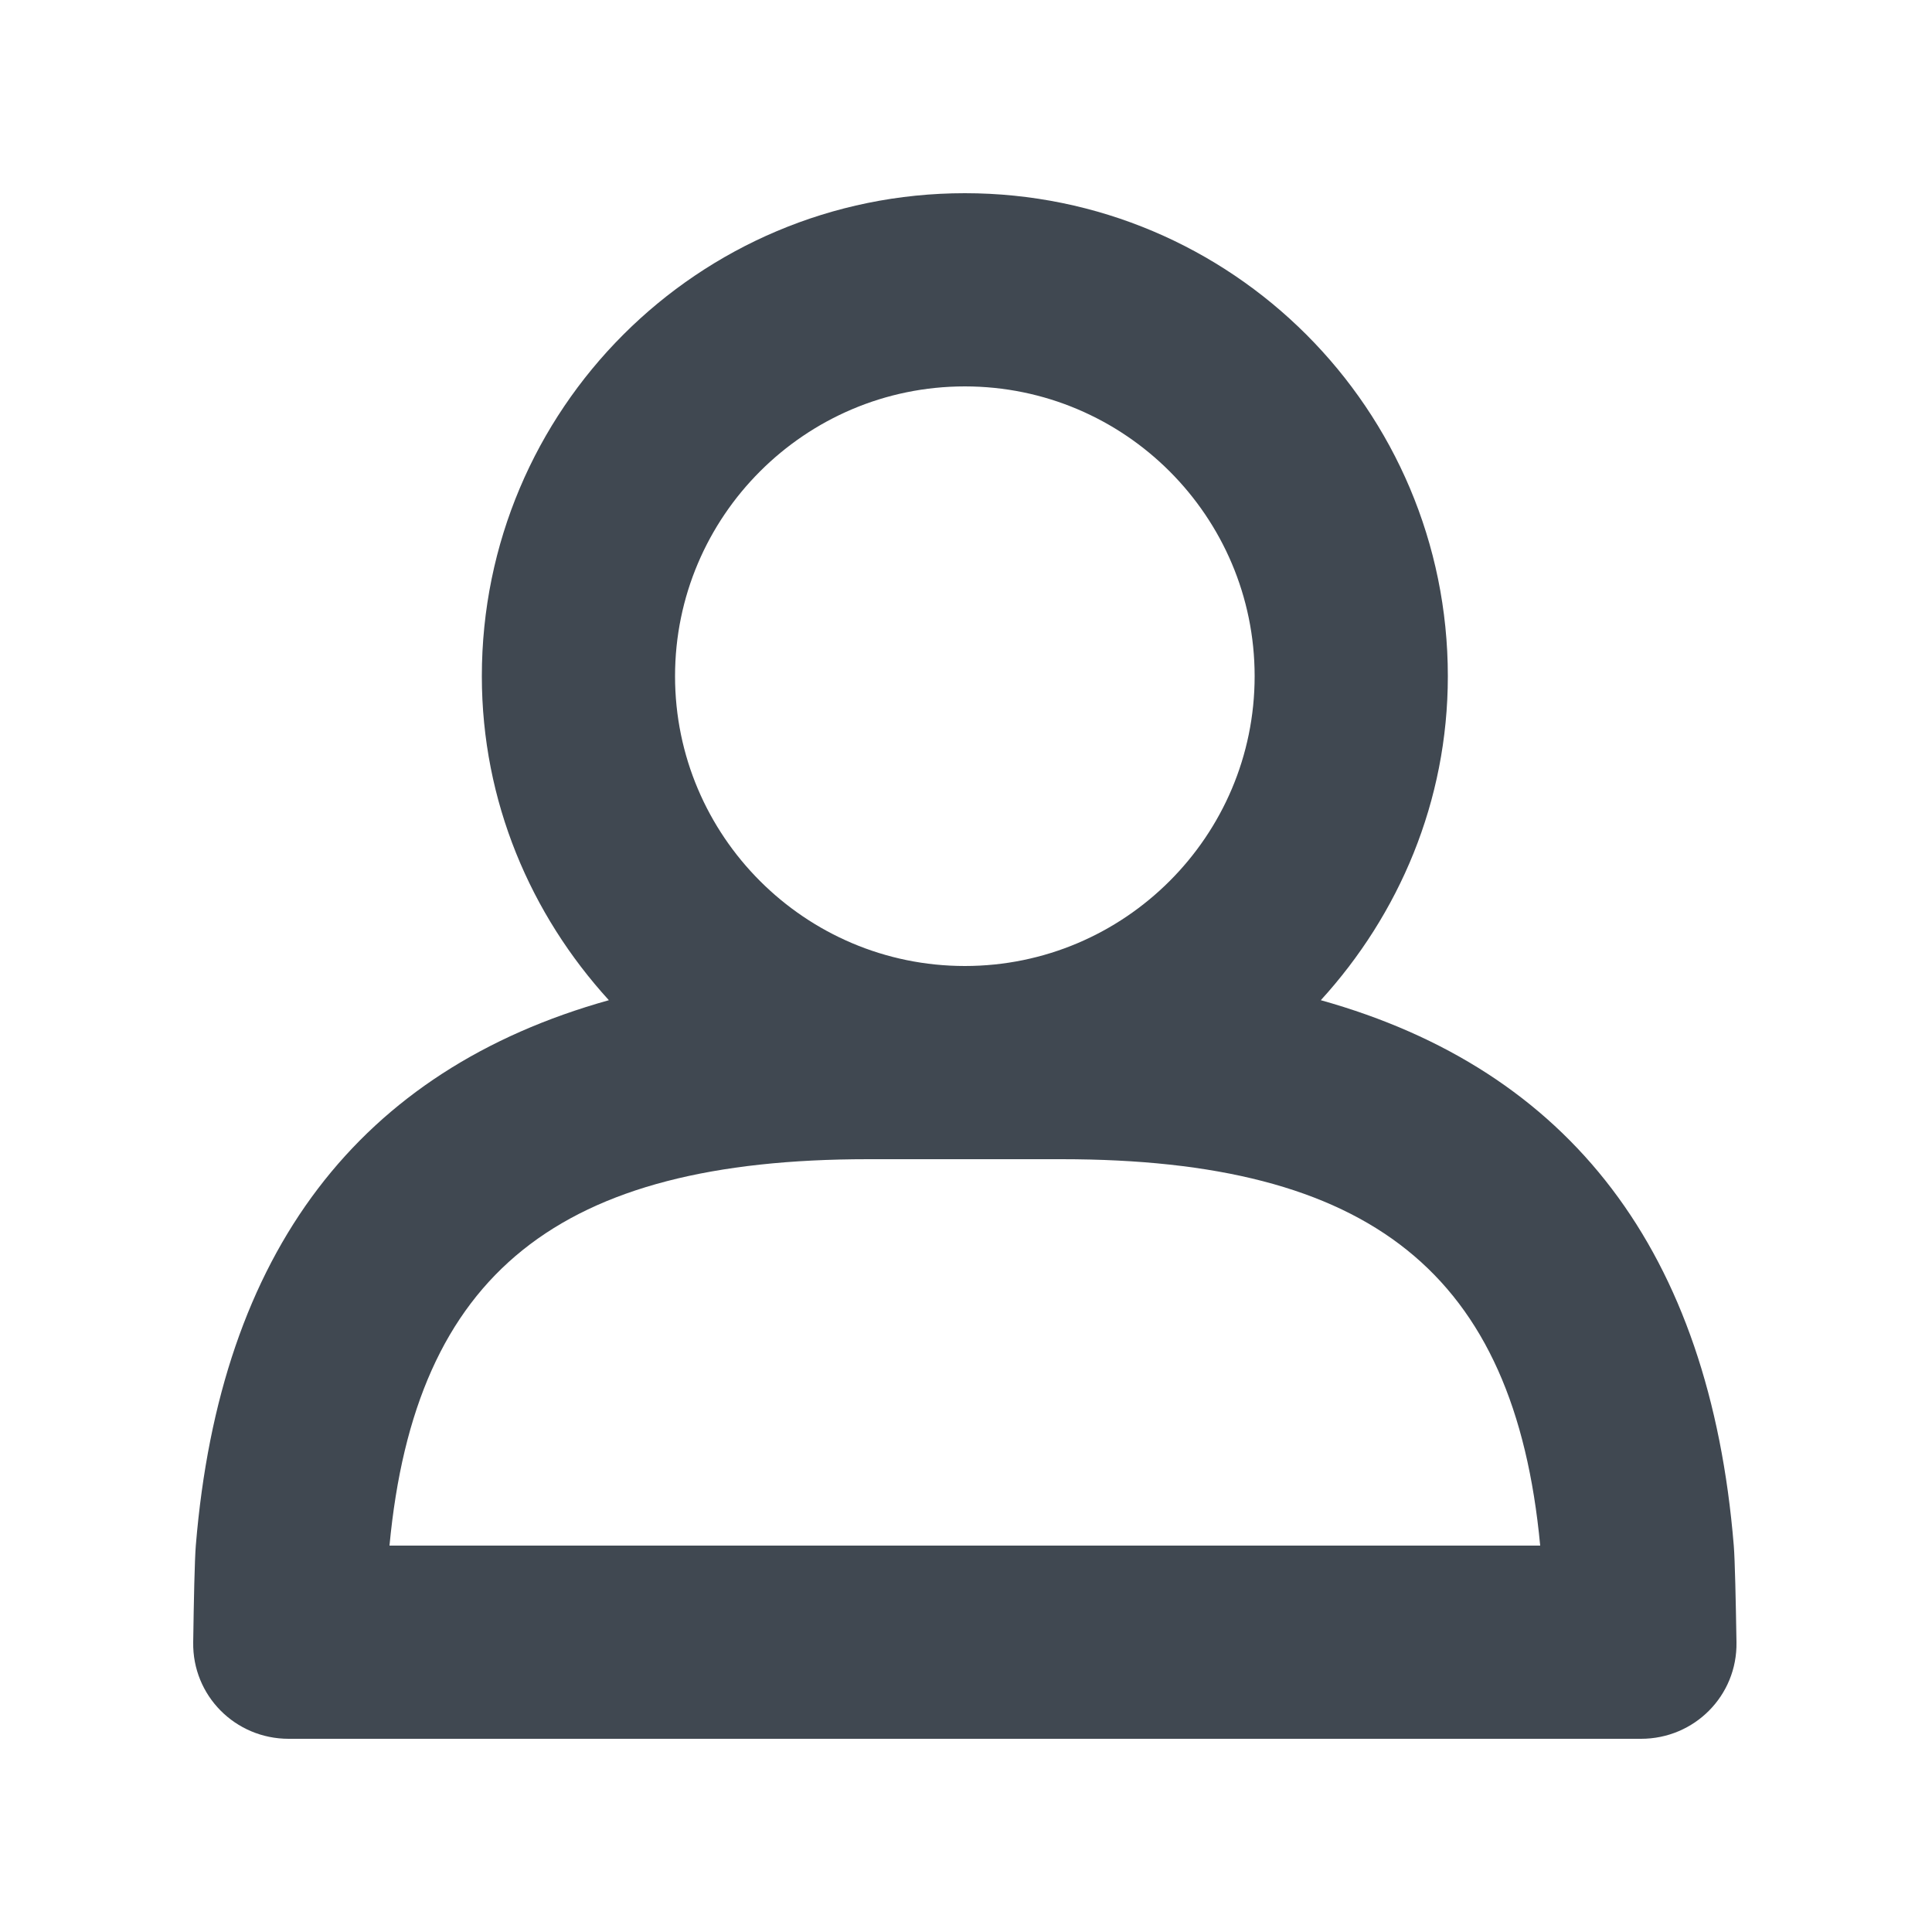
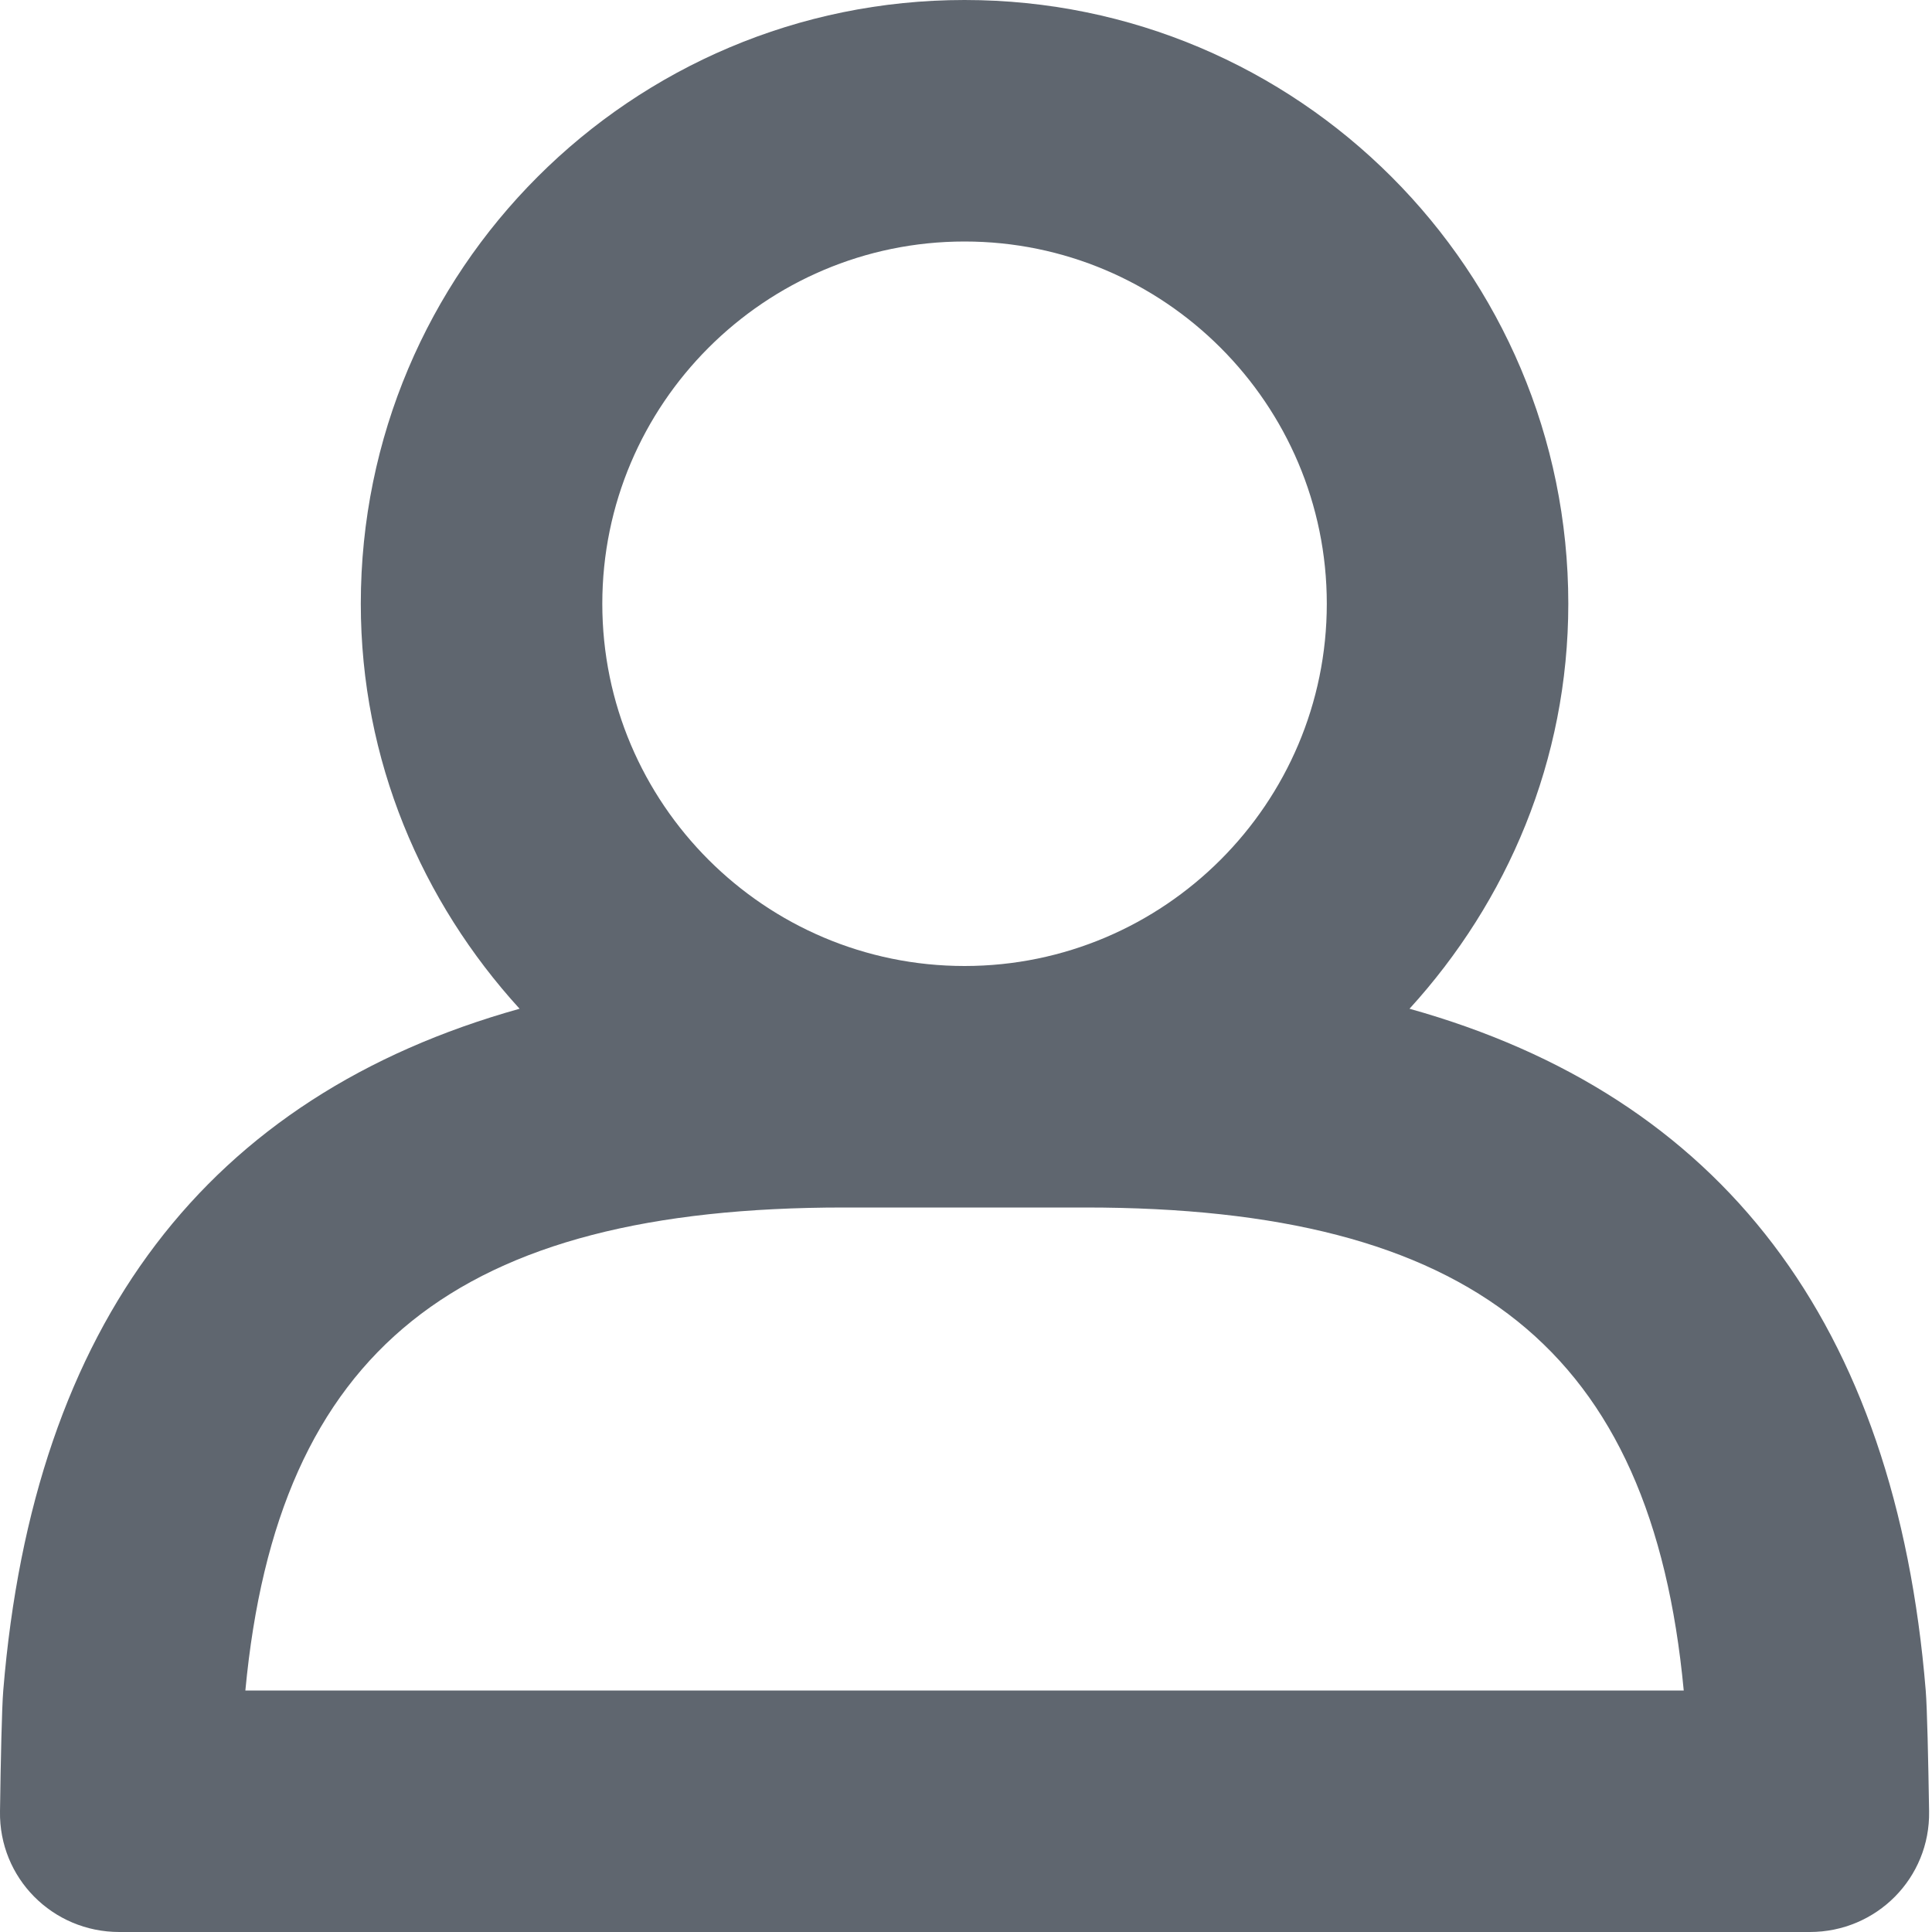
- <svg xmlns="http://www.w3.org/2000/svg" width="20px" height="20px" viewBox="0 0 20 20" version="1.1">
+ <svg xmlns="http://www.w3.org/2000/svg" width="16px" height="16px" viewBox="0 0 16 16" version="1.1">
  <defs />
-   <g id="Icons" stroke="none" stroke-width="1" fill="none" fill-rule="evenodd">
-     <g id="involved" fill="#404851">
-       <path d="M17.948,16 C17.698,12.955 16.255,11.076 13.673,10.354 C14.482,9.467 14.988,8.297 14.988,7 C14.988,4.238 12.75,2 9.988,2 C7.226,2 4.988,4.238 4.988,7 C4.988,8.297 5.494,9.467 6.303,10.354 C3.721,11.076 2.277,12.955 2.027,16 C2.015,16.147 2.006,16.577 2,17.001 C1.991,17.553 2.435,18 2.988,18 L16.988,18 C17.541,18 17.985,17.553 17.976,17.001 C17.969,16.577 17.96,16.147 17.948,16 L17.948,16 Z M9.988,4 C11.642,4 12.988,5.346 12.988,7 C12.988,8.654 11.642,10 9.988,10 C8.334,10 6.988,8.654 6.988,7 C6.988,5.346 8.334,4 9.988,4 L9.988,4 Z M4.032,16 C4.298,13.174 5.791,12 8.988,12 L10.988,12 C14.185,12 15.678,13.174 15.944,16 L4.032,16 L4.032,16 Z" id="Imported-Layers" />
+   <g id="Page-1" stroke="none" stroke-width="1" fill="none" fill-rule="evenodd">
+     <g id="involved" fill="#5F666F">
+       <g id="Icons">
+         <g id="involved">
+           <path d="M15.948,14 C15.698,10.955 14.255,9.076 11.673,8.354 C12.482,7.467 12.988,6.297 12.988,5 C12.988,2.238 10.75,0 7.988,0 C5.226,0 2.988,2.238 2.988,5 C2.988,6.297 3.494,7.467 4.303,8.354 C1.721,9.076 0.277,10.955 0.027,14 C0.015,14.147 0.006,14.577 0,15.001 C-0.009,15.553 0.435,16 0.988,16 L14.988,16 C15.541,16 15.985,15.553 15.976,15.001 C15.969,14.577 15.96,14.147 15.948,14 L15.948,14 L15.948,14 Z M7.988,2 C9.642,2 10.988,3.346 10.988,5 C10.988,6.654 9.642,8 7.988,8 C6.334,8 4.988,6.654 4.988,5 C4.988,3.346 6.334,2 7.988,2 L7.988,2 L7.988,2 Z M2.032,14 C2.298,11.174 3.791,10 6.988,10 L8.988,10 C12.185,10 13.678,11.174 13.944,14 L2.032,14 L2.032,14 Z" id="Imported-Layers" />
+         </g>
+       </g>
    </g>
  </g>
</svg>
